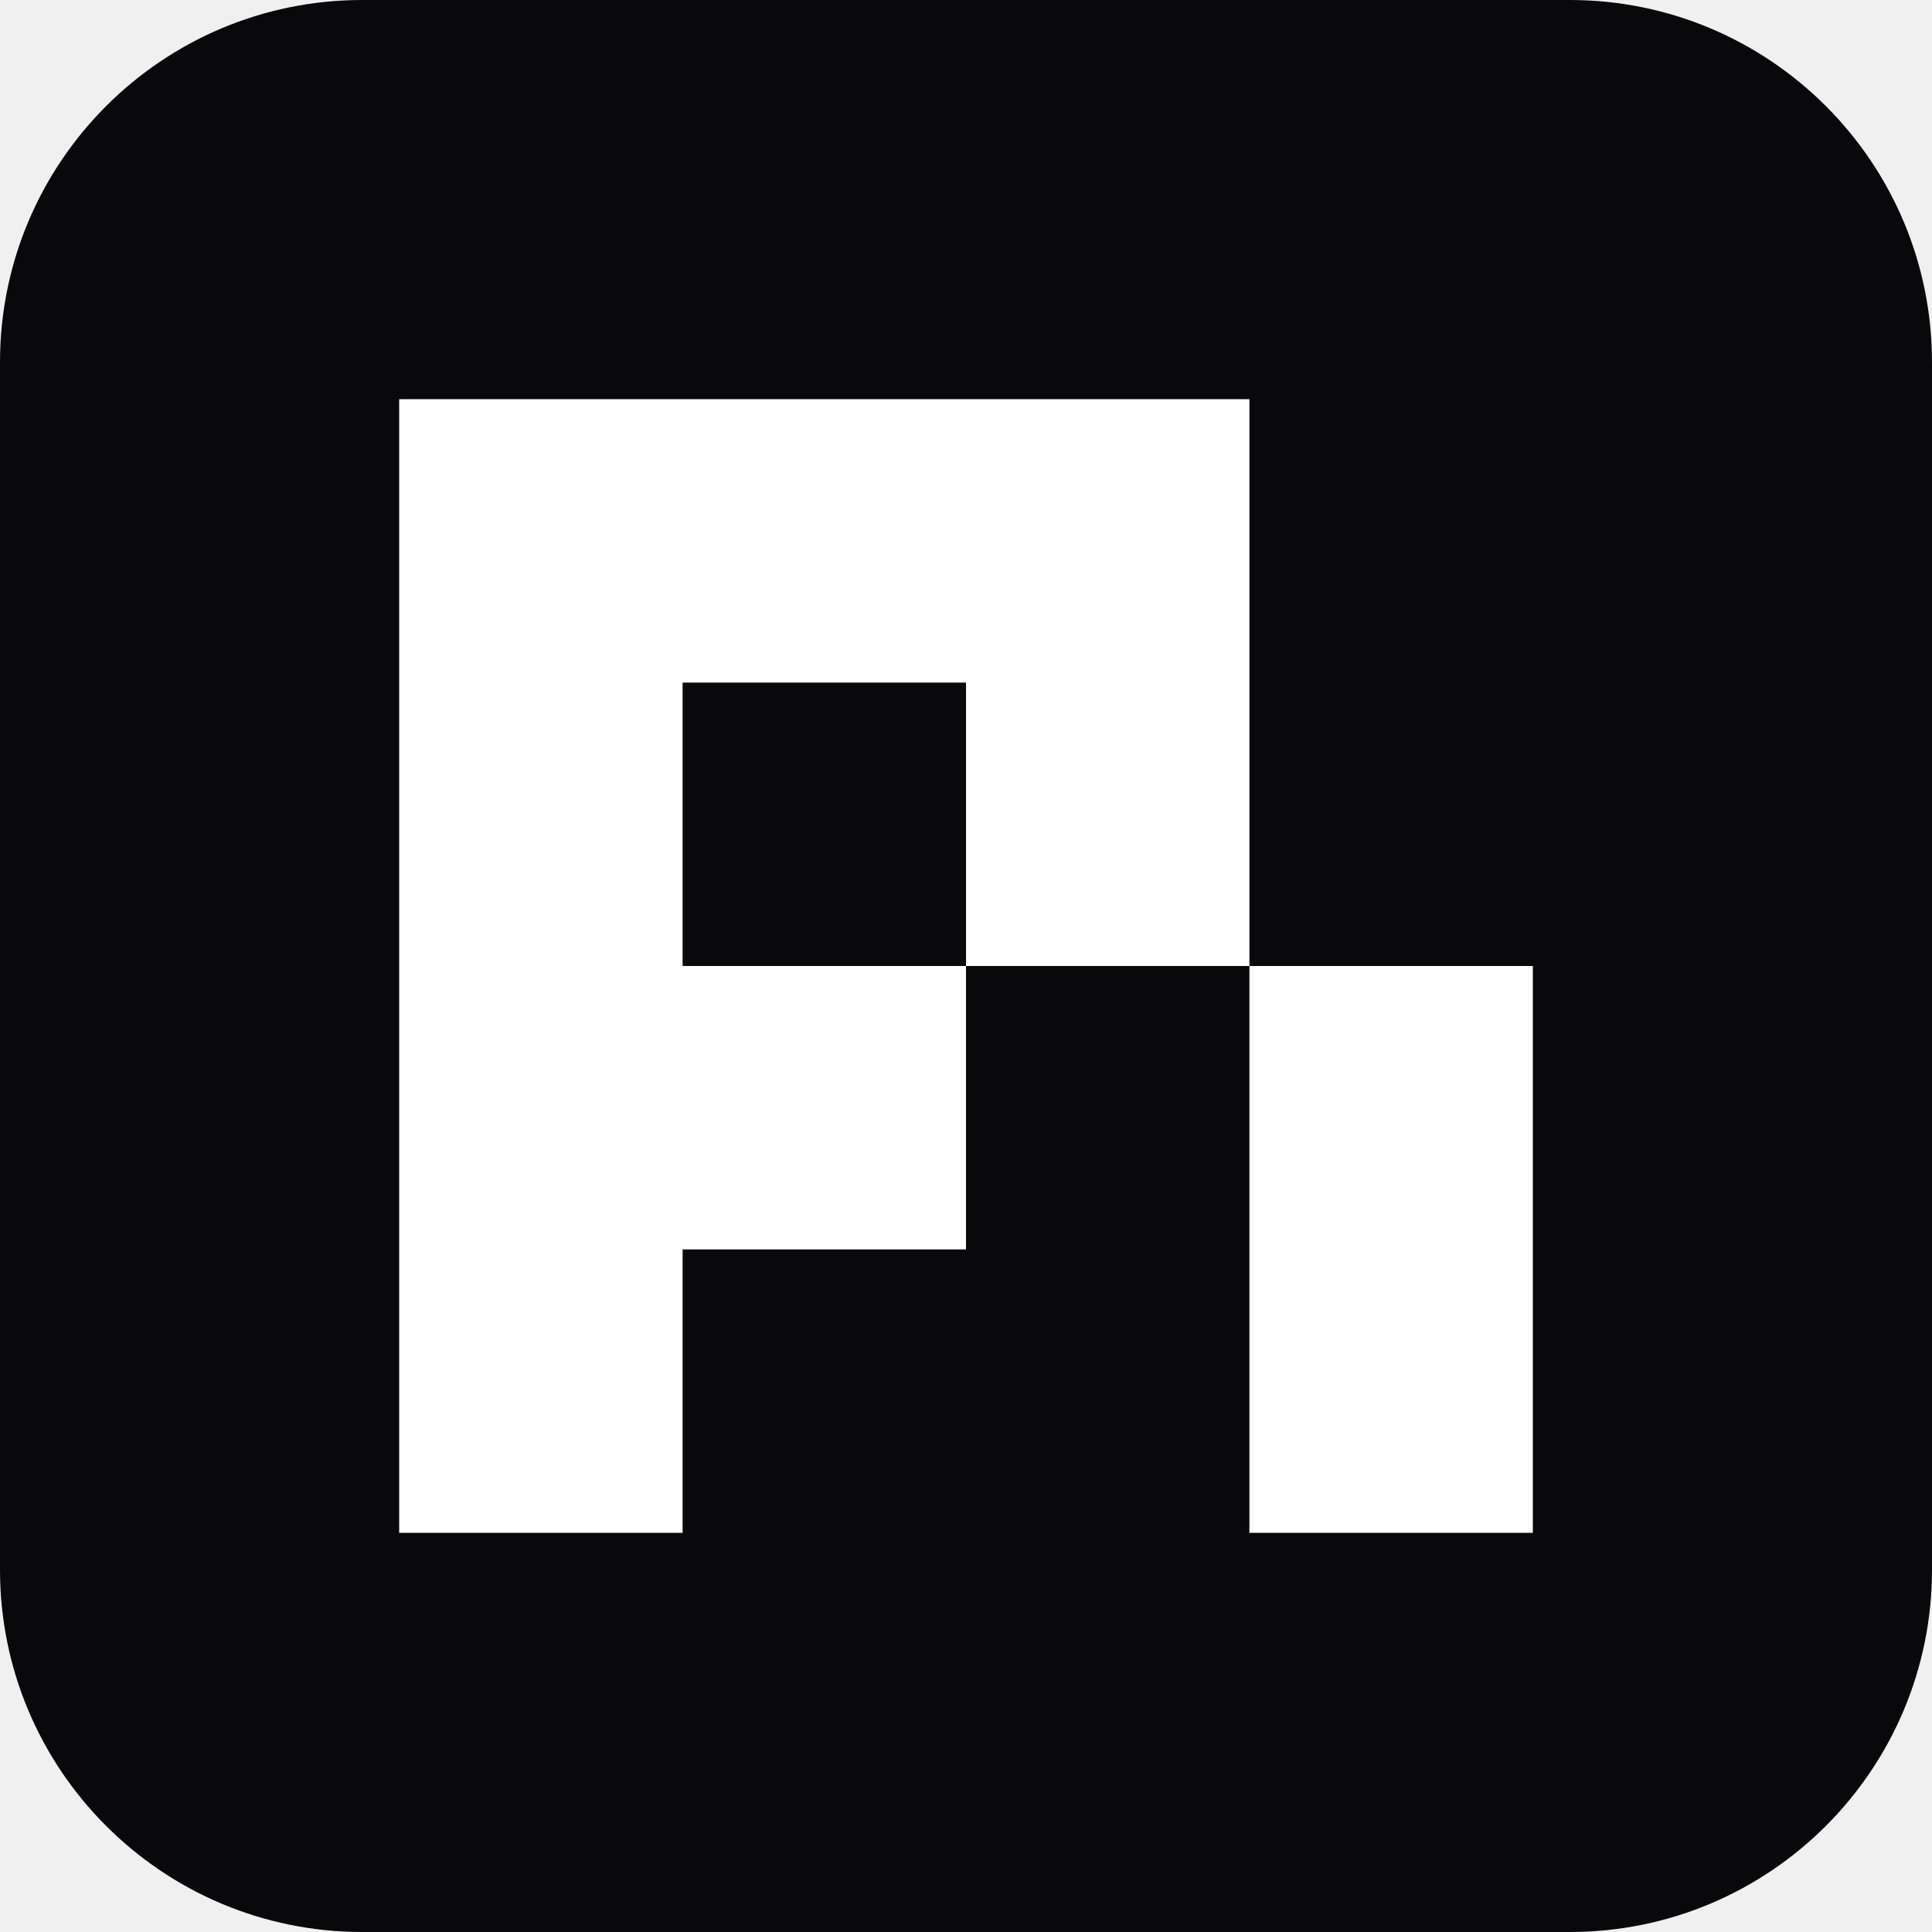
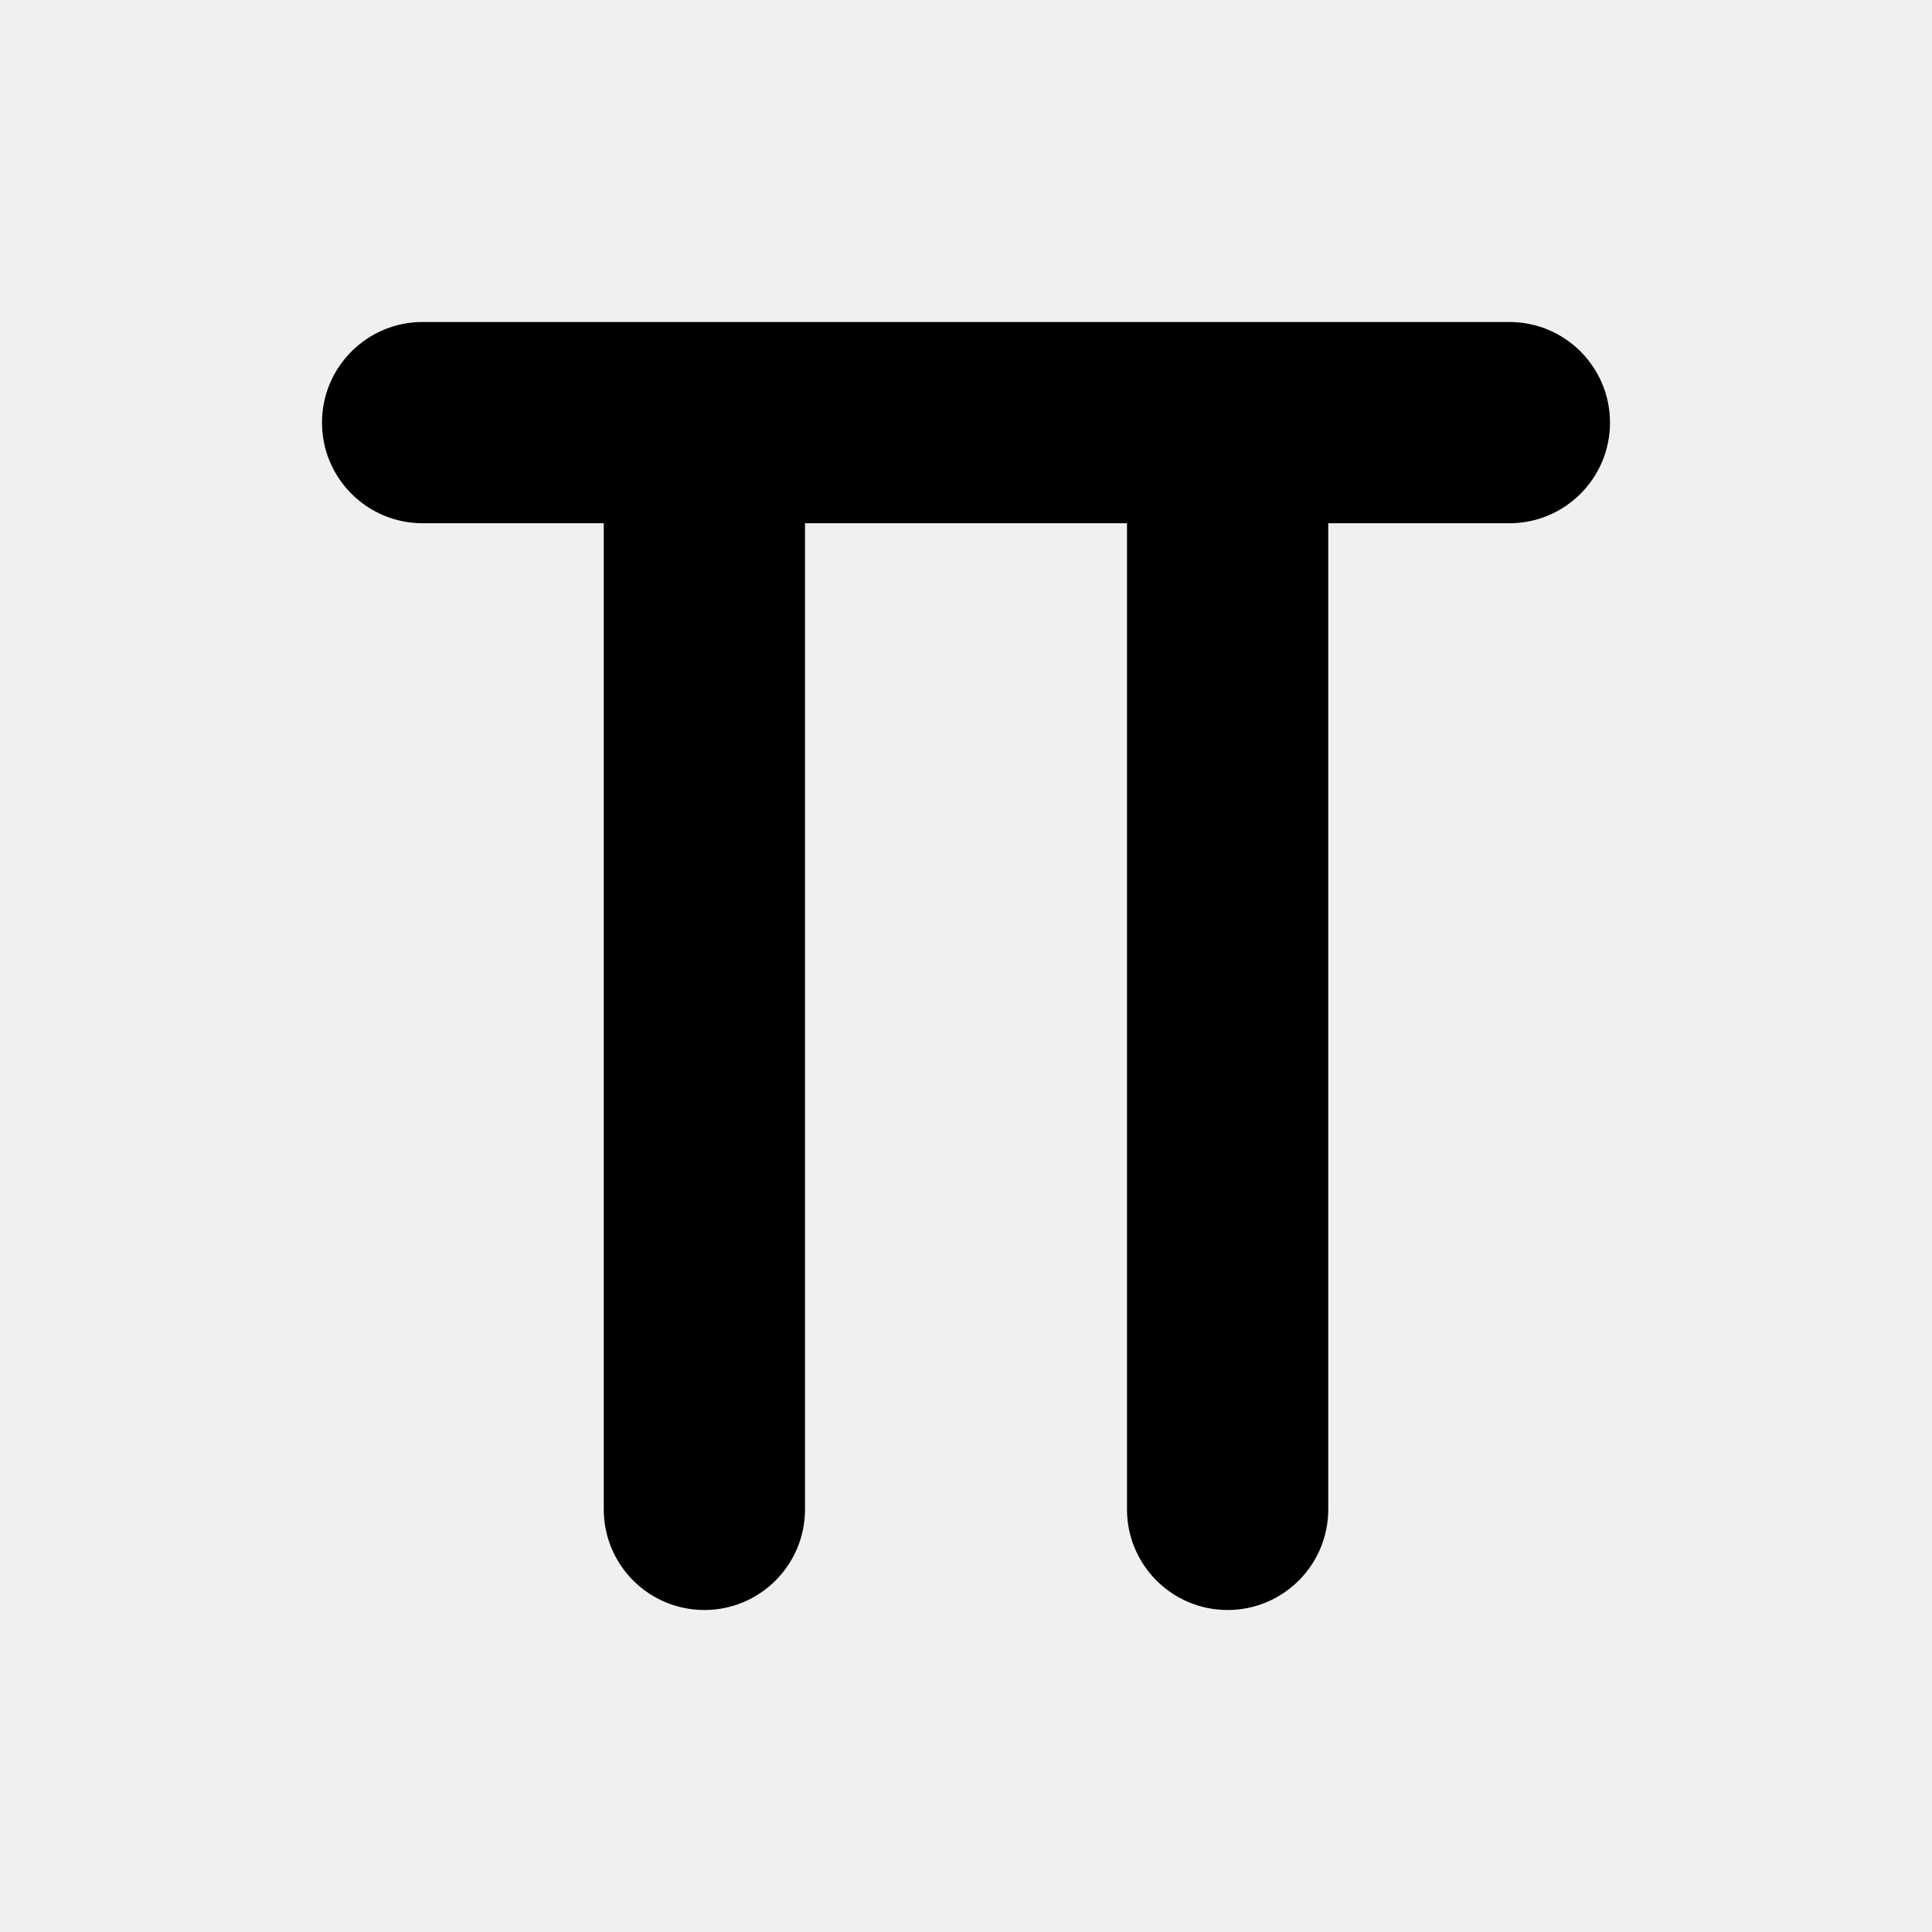
- <svg xmlns="http://www.w3.org/2000/svg" viewBox="0 0 800 800">
-   <rect width="800" height="800" rx="150" fill="#09090b" />
-   <path fill="#fff" fill-rule="evenodd" d="M165.29 165.29H517.36V400H400V517.36H282.65V634.72H165.29ZM282.65 282.65V400H400V282.65Z" />
-   <path fill="#fff" d="M517.36 400H634.72V634.72H517.36Z" />
+ <svg xmlns="http://www.w3.org/2000/svg" width="24" height="24" viewBox="0 0 24 24" fill="currentColor">
+   <path d="M5.25 4a1.25 1.25 0 0 0 0 2.5H7.5v12.25a1.25 1.25 0 0 0 2.5 0V6.5h4v12.25a1.25 1.25 0 0 0 2.5 0V6.5h2.25a1.25 1.25 0 0 0 0-2.5H5.25Z" />
</svg>
